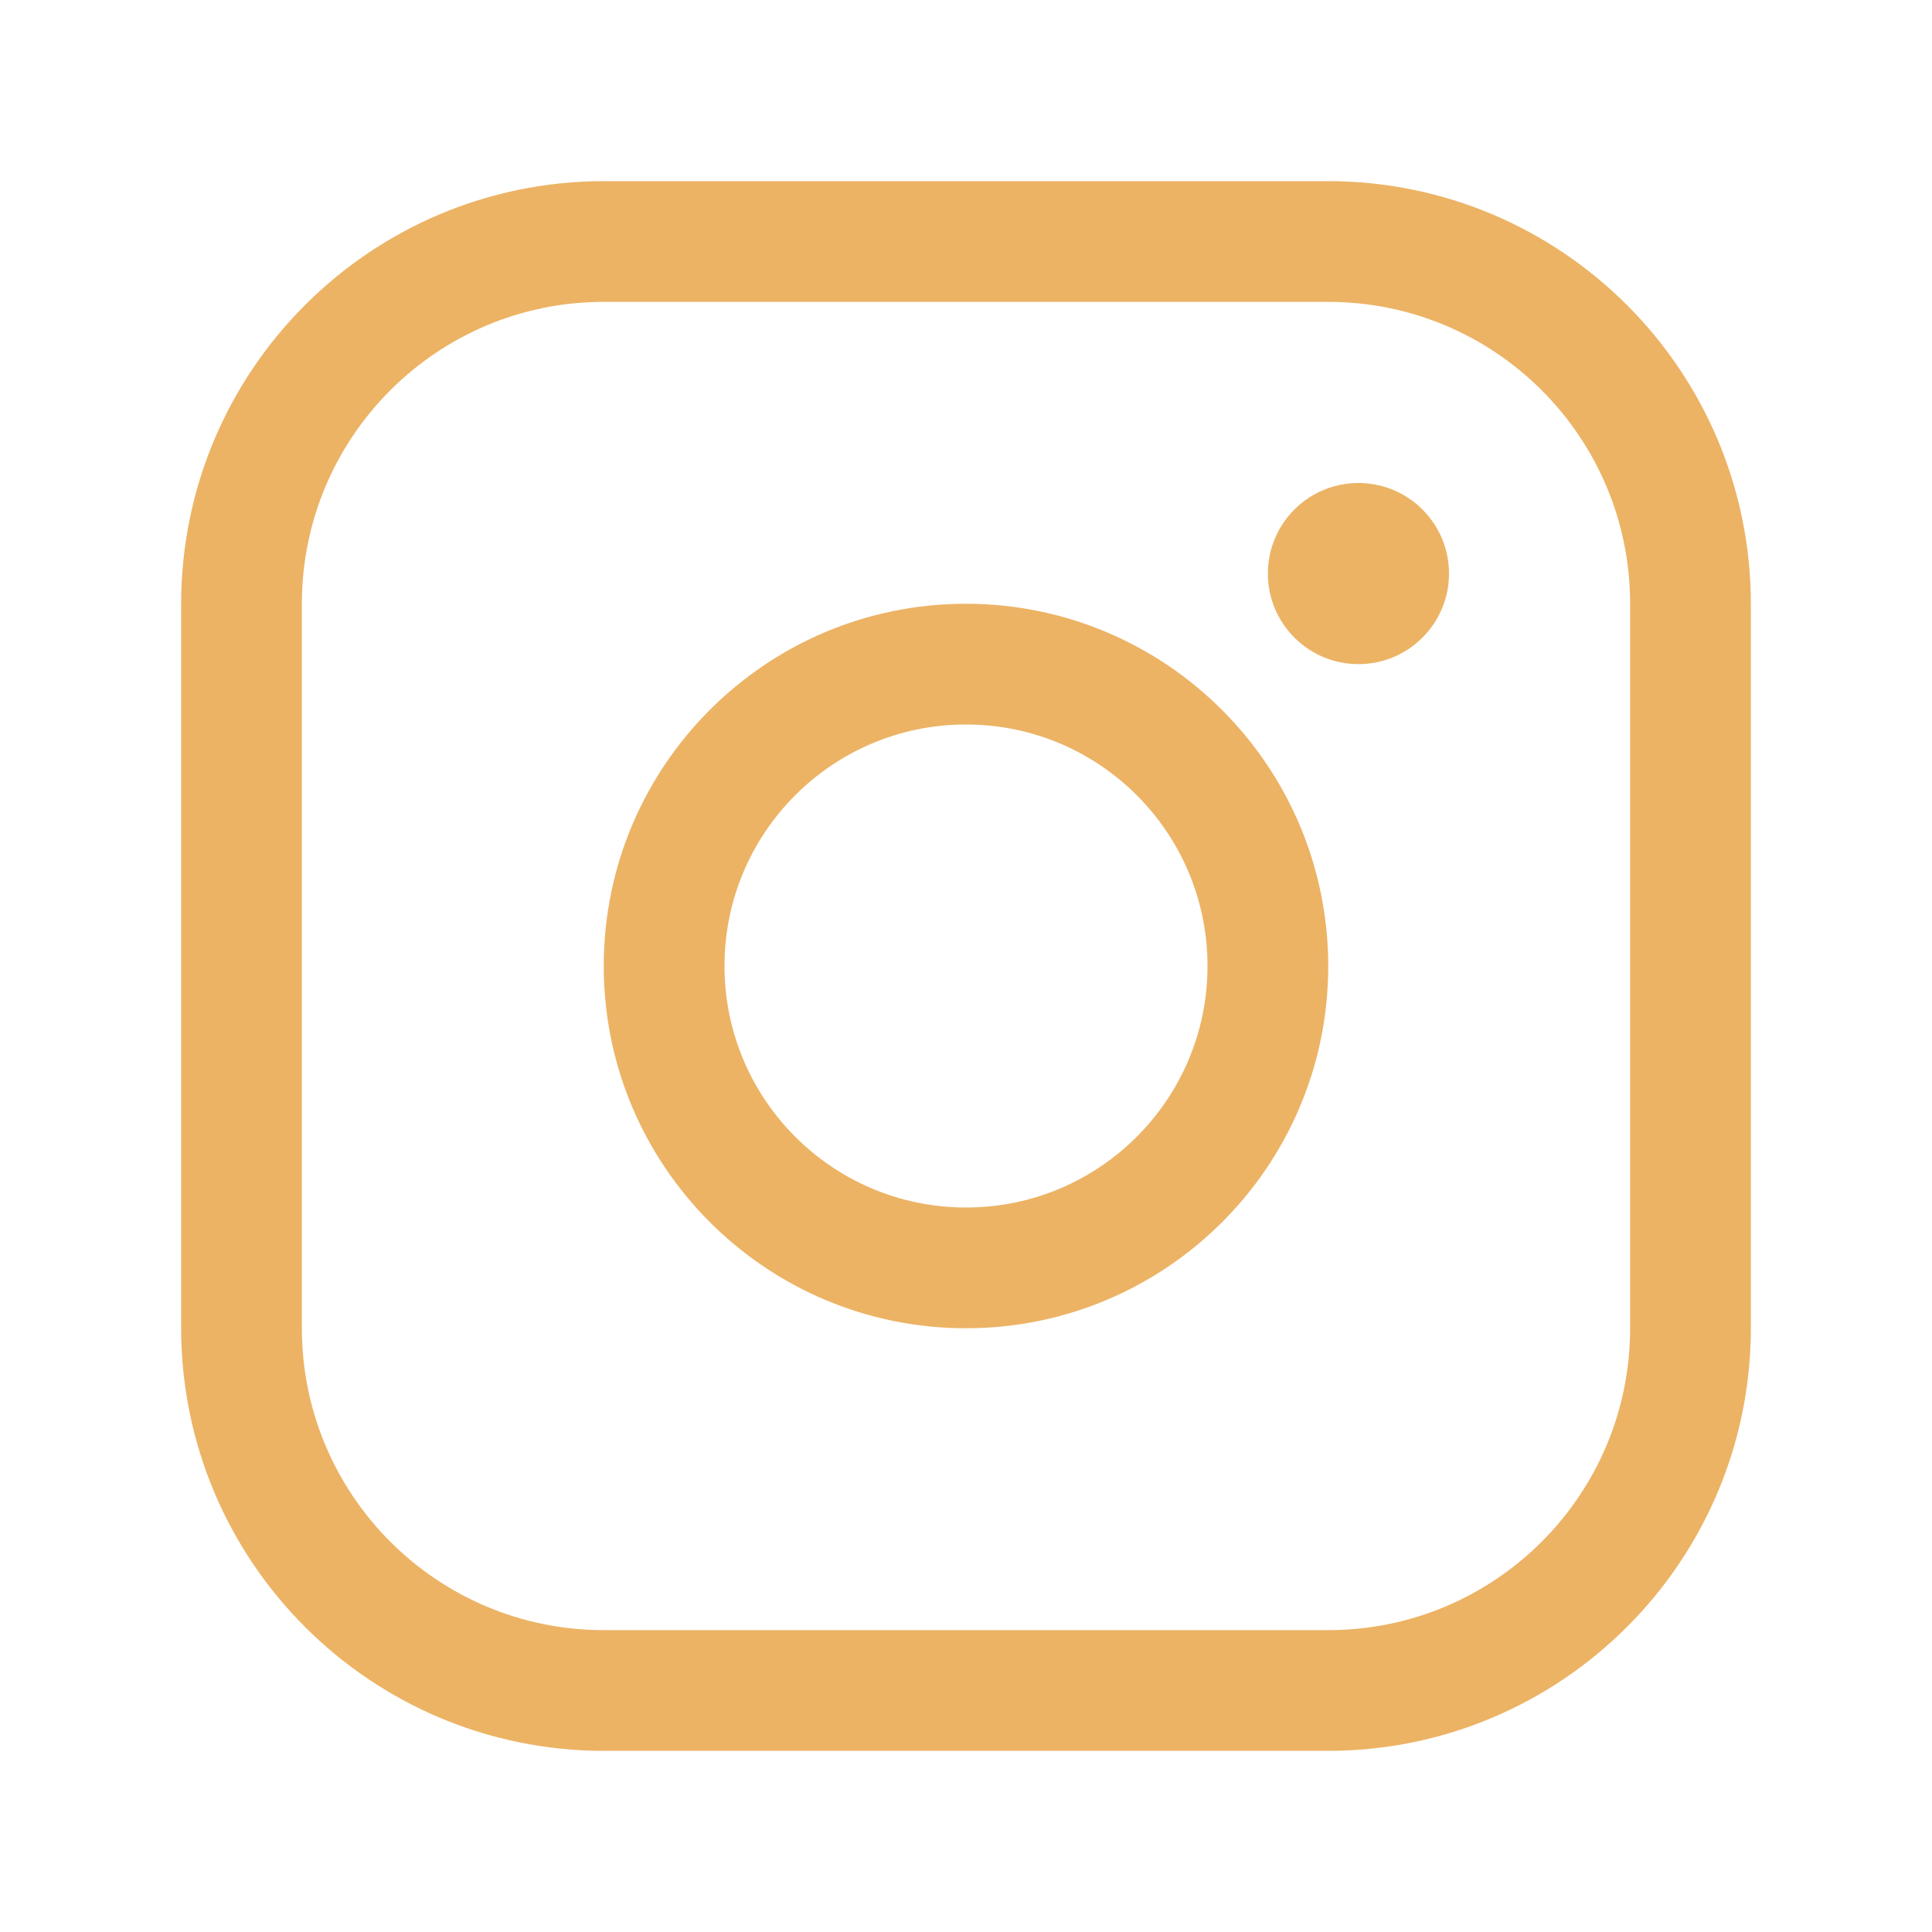
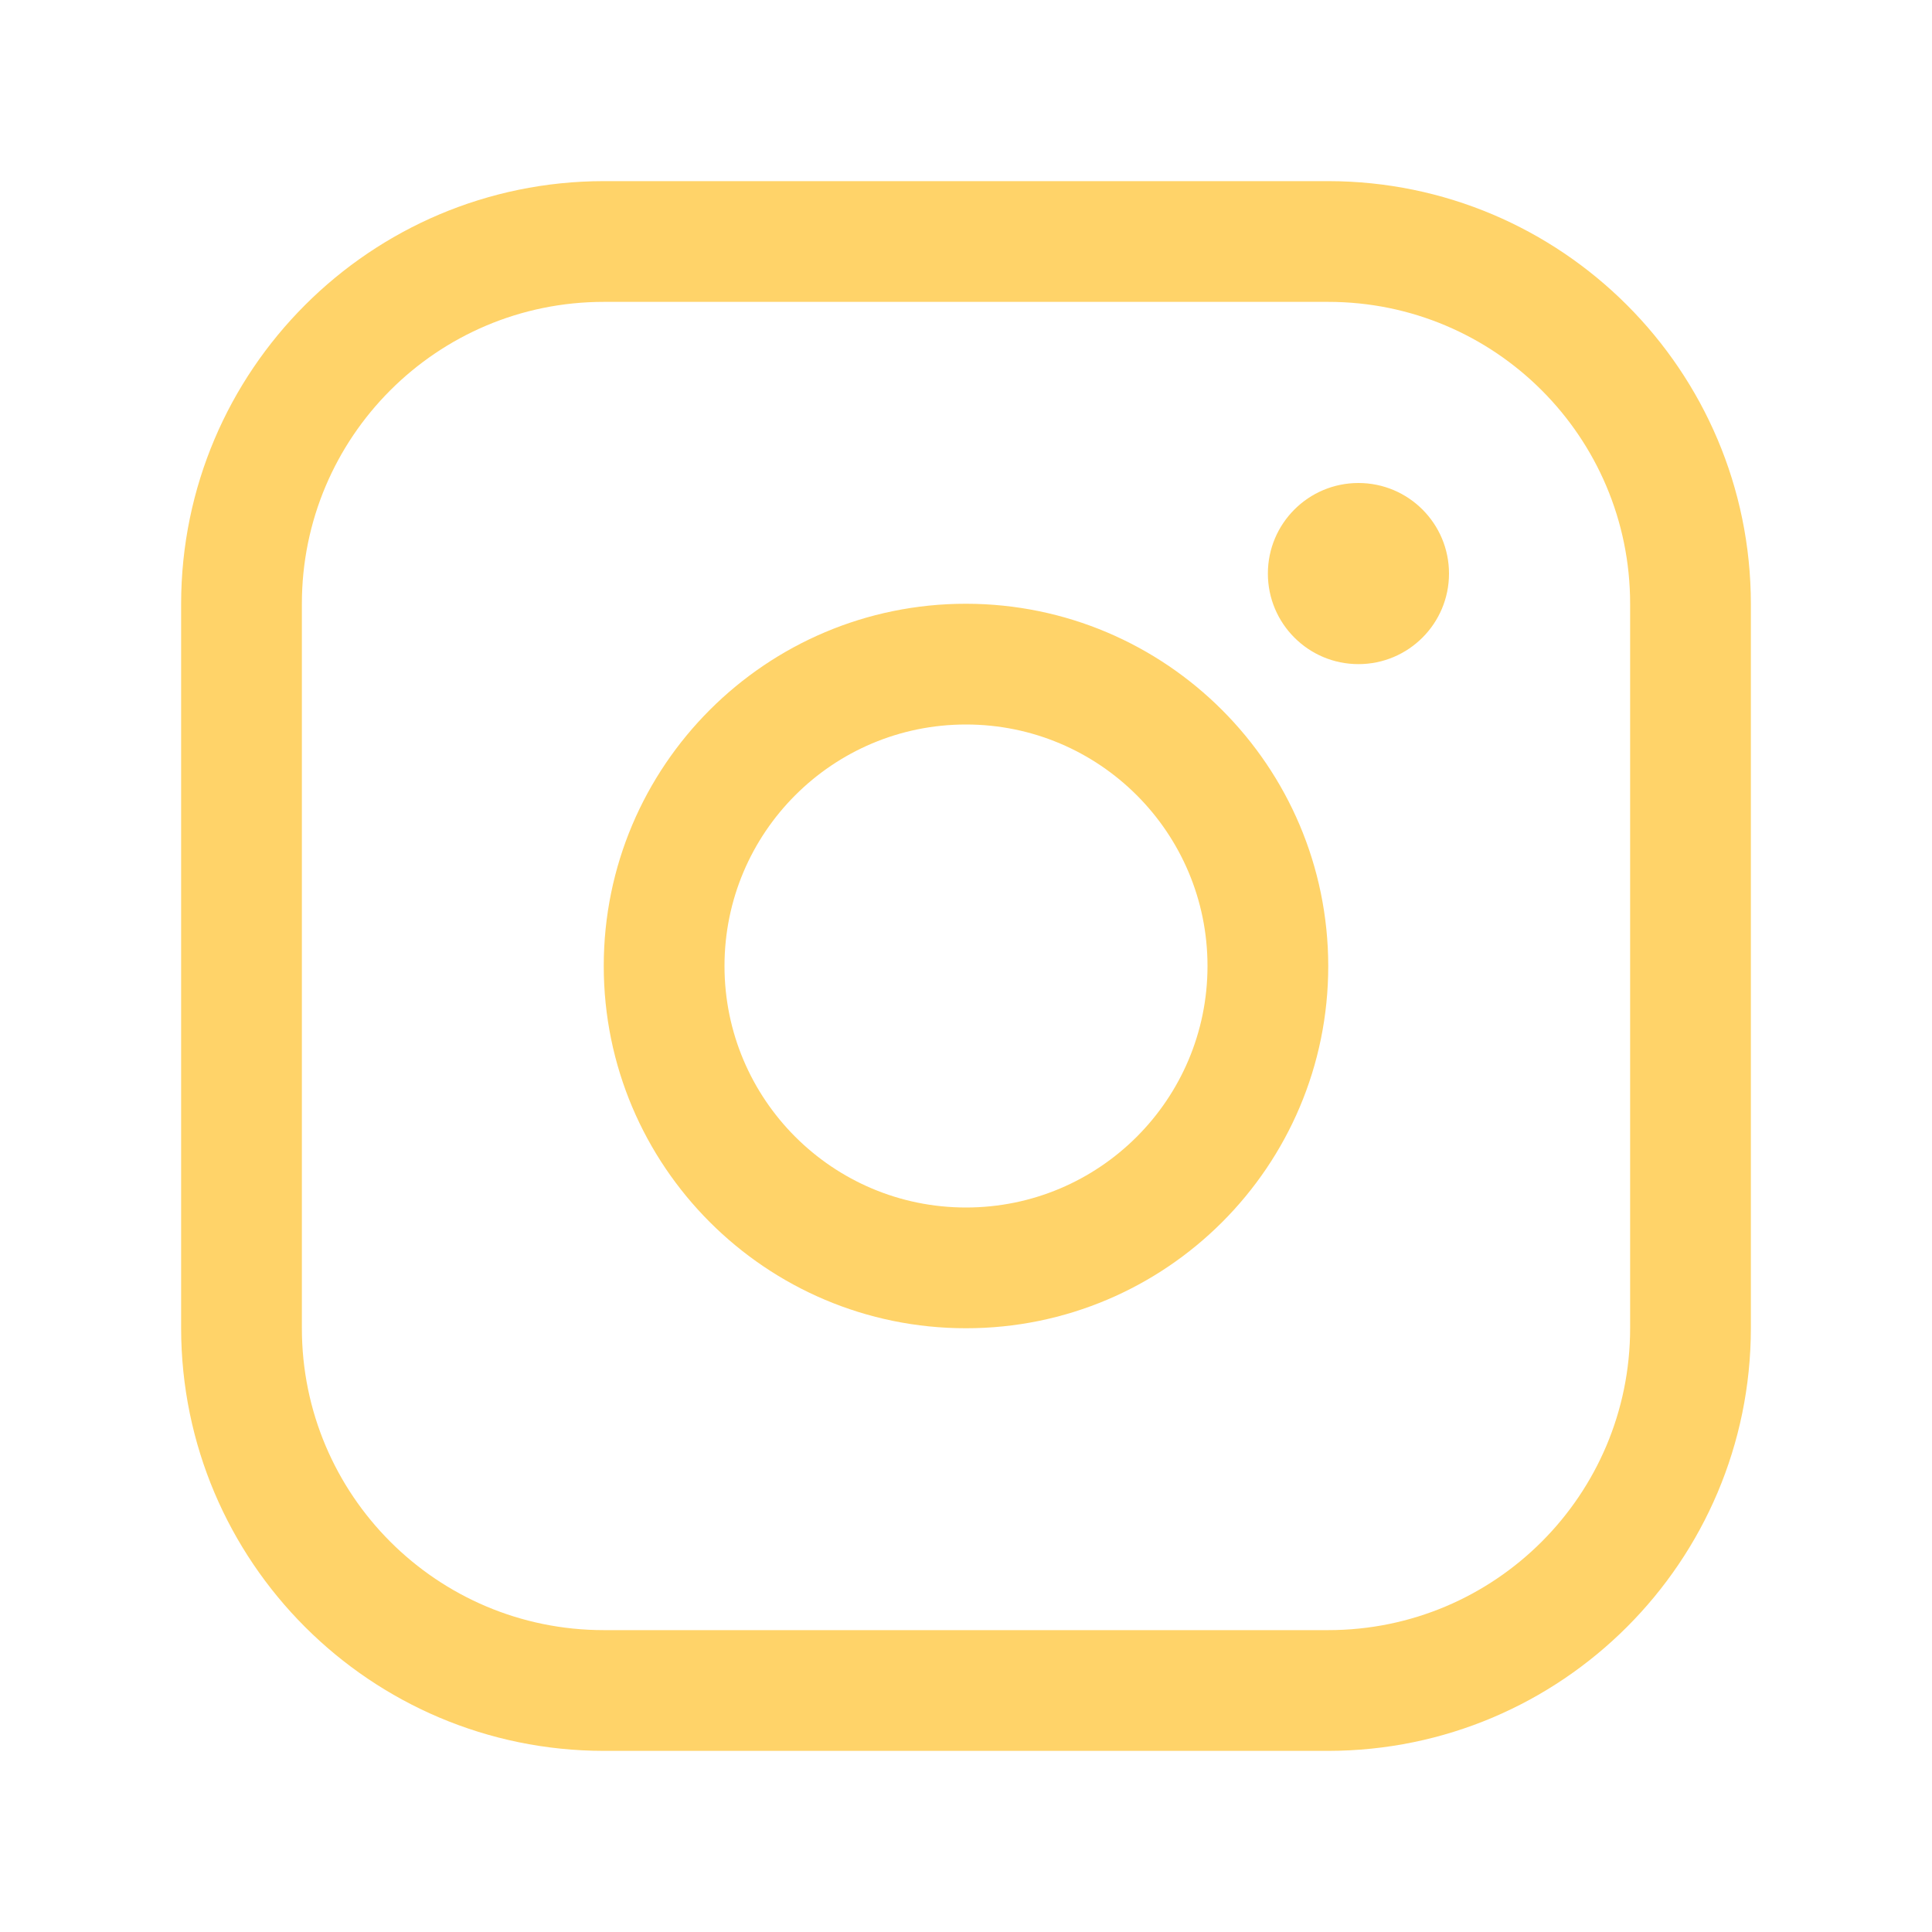
- <svg xmlns="http://www.w3.org/2000/svg" width="36" height="36" fill="#ecb365" viewBox="0 0 256 256">
+ <svg xmlns="http://www.w3.org/2000/svg" width="36" height="36" fill="#FFD369" viewBox="0 0 256 256">
  <path d="M128,80a48,48,0,1,0,48,48A48.05,48.05,0,0,0,128,80Zm0,80a32,32,0,1,1,32-32A32,32,0,0,1,128,160ZM176,24H80A56.06,56.06,0,0,0,24,80v96a56.06,56.06,0,0,0,56,56h96a56.06,56.06,0,0,0,56-56V80A56.06,56.06,0,0,0,176,24Zm40,152a40,40,0,0,1-40,40H80a40,40,0,0,1-40-40V80A40,40,0,0,1,80,40h96a40,40,0,0,1,40,40ZM192,76a12,12,0,1,1-12-12A12,12,0,0,1,192,76Z" />
</svg>
